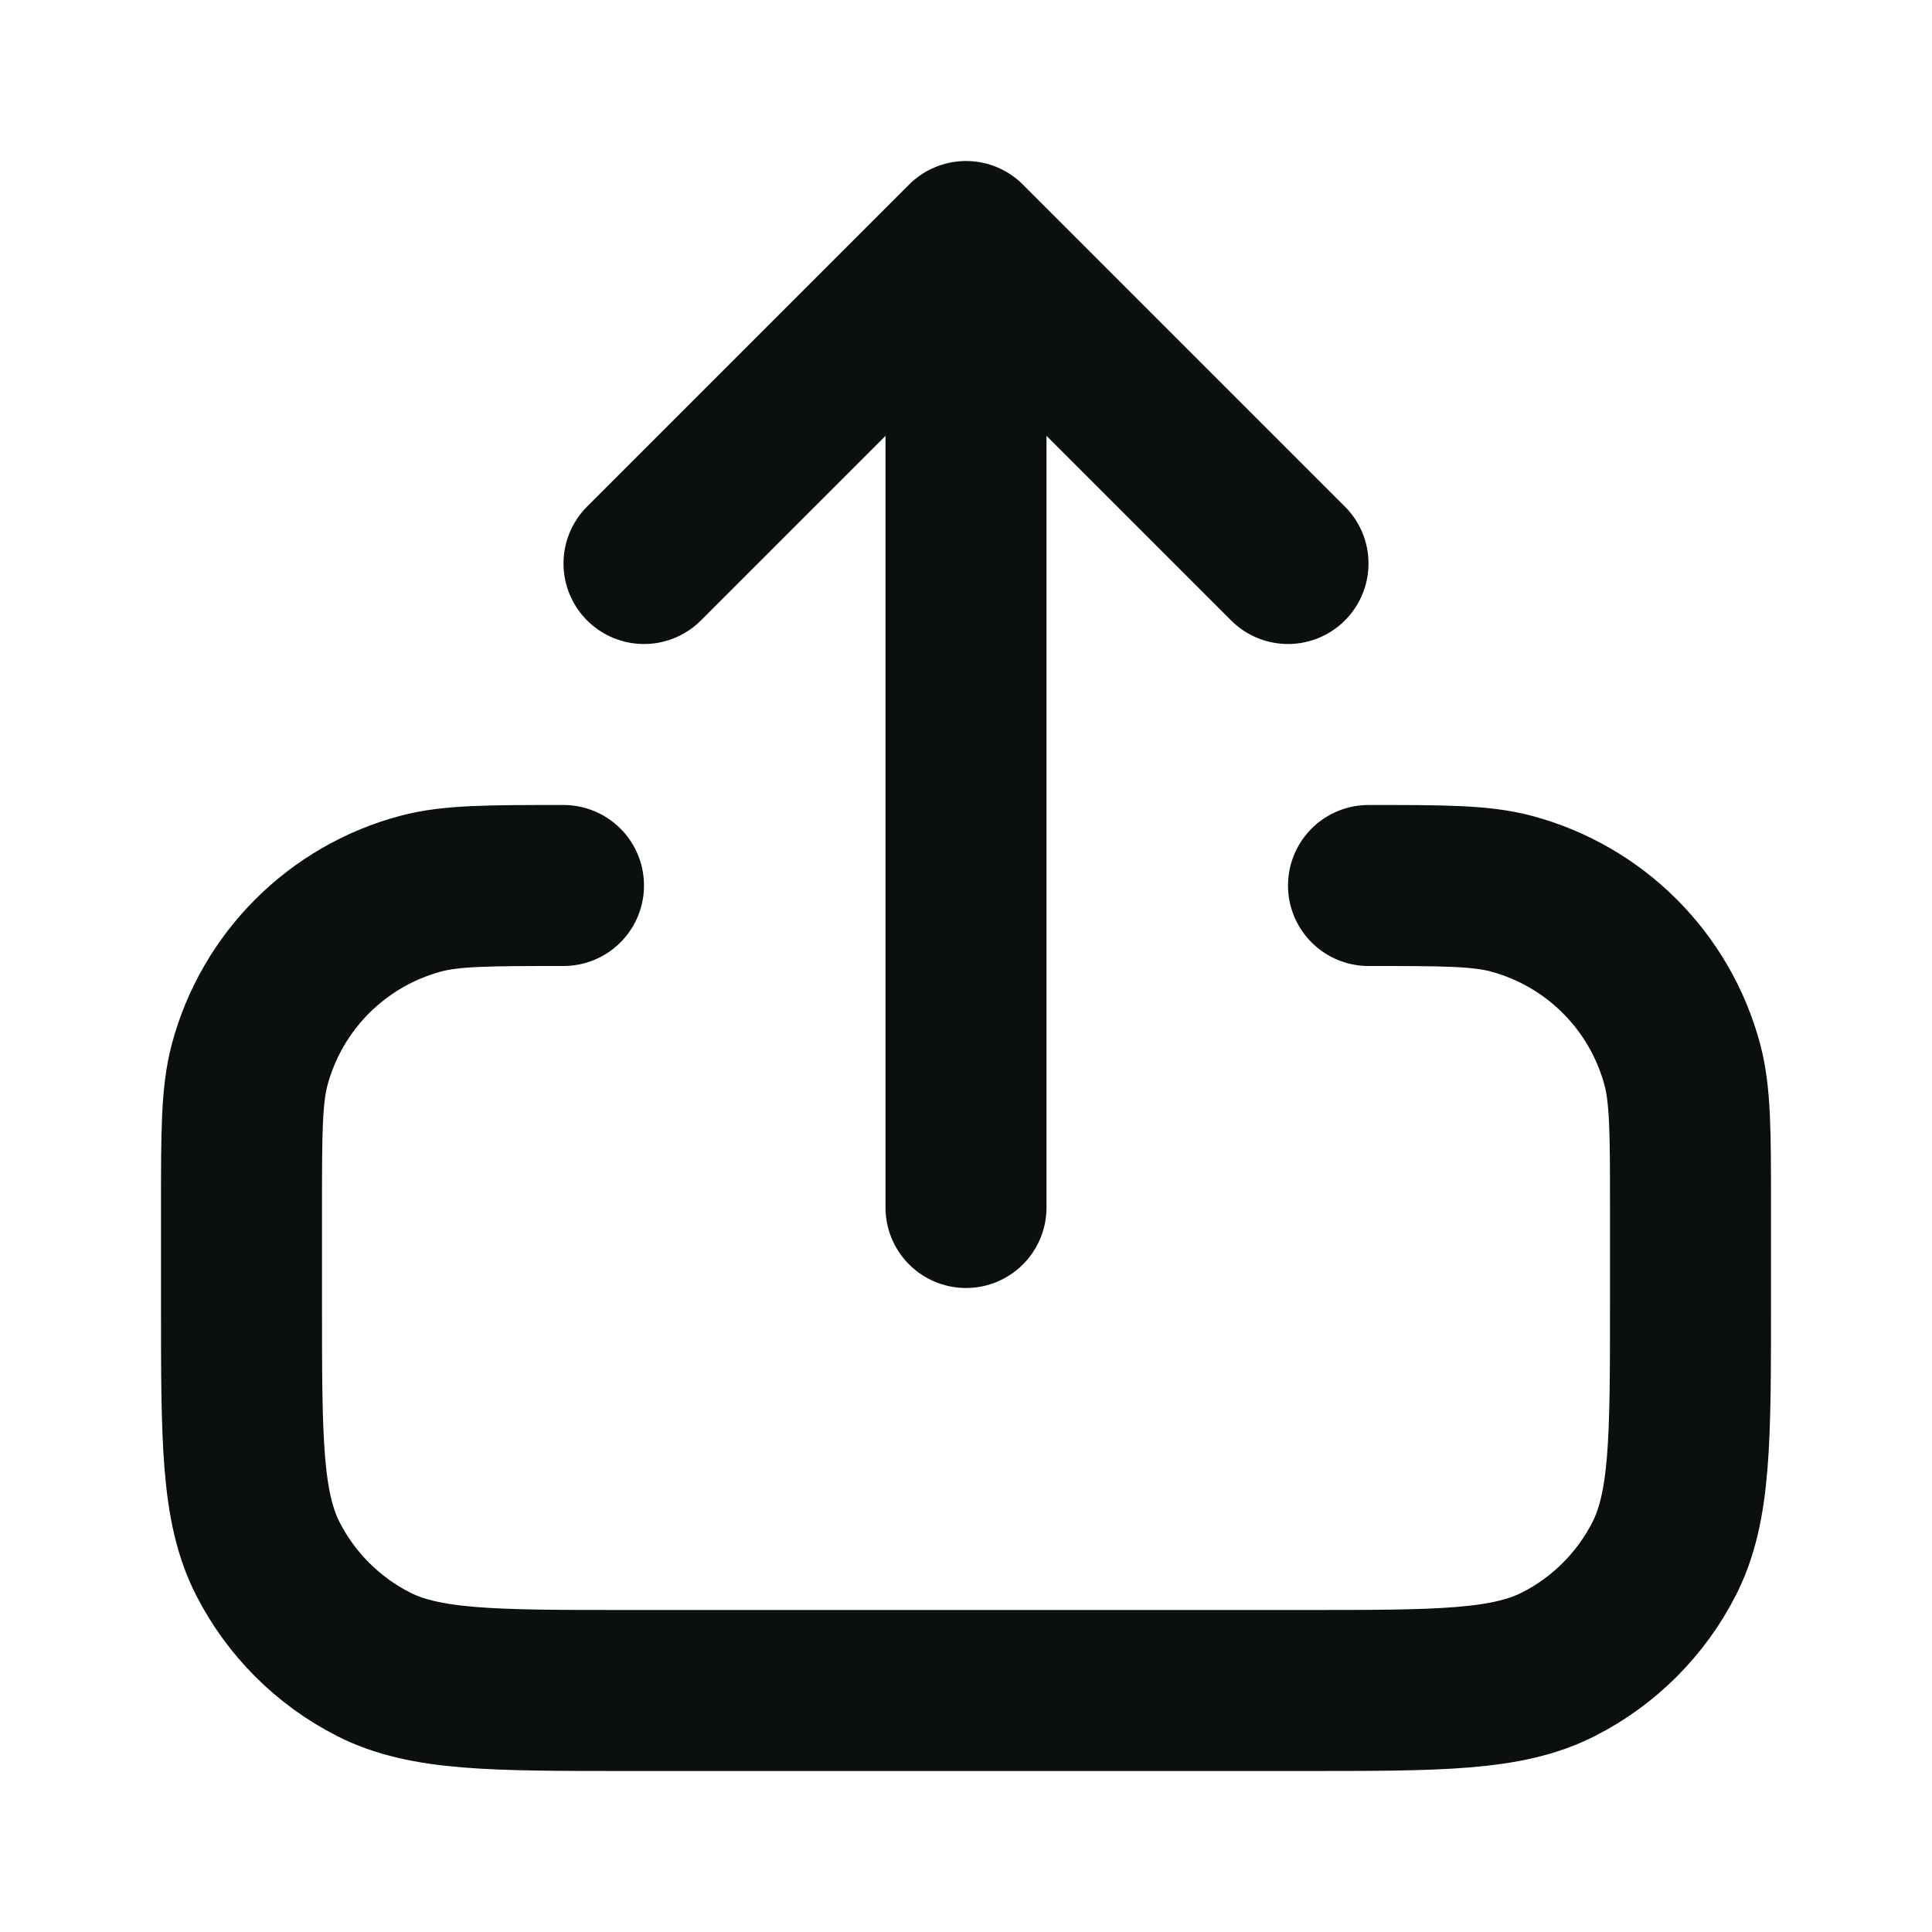
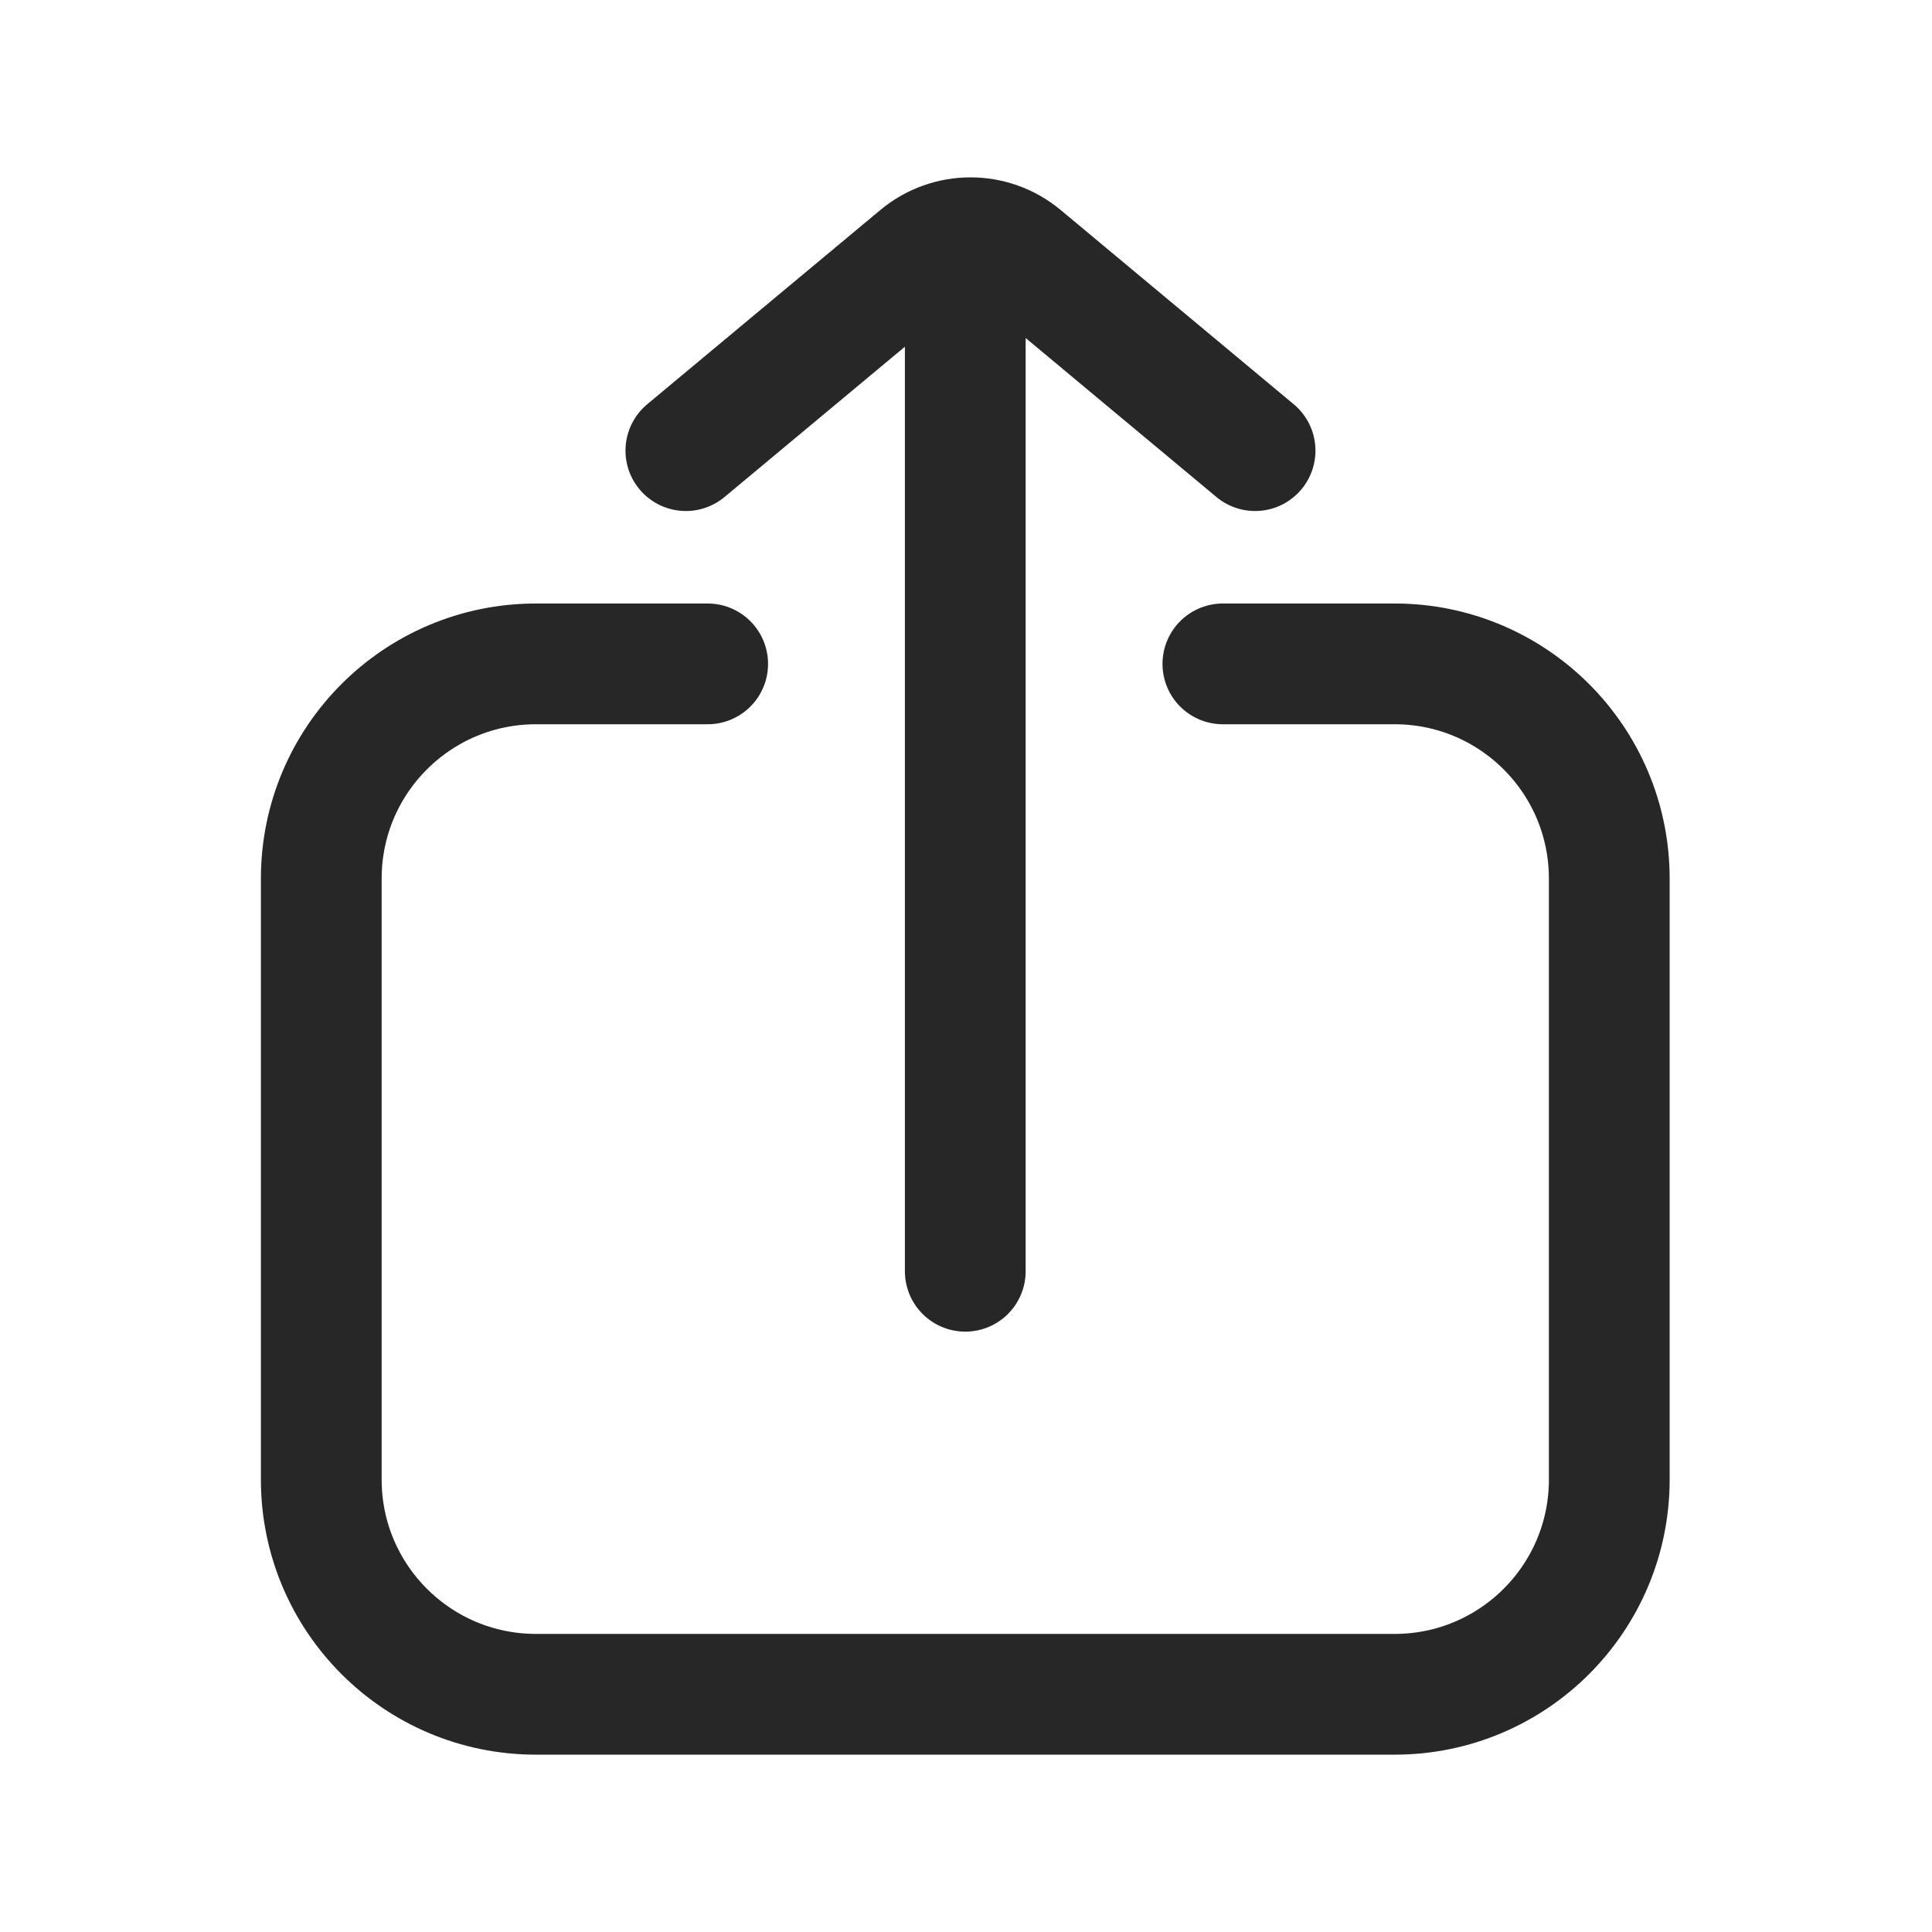
<svg xmlns="http://www.w3.org/2000/svg" width="24" height="24" viewBox="0 0 24 24" fill="none">
-   <path d="M7 11C6.07 11 5.605 11 5.224 11.102C4.188 11.38 3.38 12.188 3.102 13.223C3 13.605 3 14.07 3 15V16.2C3 17.88 3 18.72 3.327 19.362C3.615 19.927 4.074 20.385 4.638 20.673C5.28 21 6.12 21 7.8 21H16.2C17.88 21 18.72 21 19.362 20.673C19.927 20.385 20.385 19.927 20.673 19.362C21 18.72 21 17.88 21 16.2V15C21 14.07 21 13.605 20.898 13.223C20.62 12.188 19.812 11.38 18.776 11.102C18.395 11 17.93 11 17 11M16 7L12 3M12 3L8 7M12 3V15" stroke="#0C0F0F" stroke-width="2" stroke-linecap="round" stroke-linejoin="round" />
+   <path d="M15.191 8.247H17.325C18.797 8.247 19.991 9.441 19.991 10.914V18.38C19.991 19.853 18.797 21.047 17.325 21.047H6.658C5.185 21.047 3.991 19.853 3.991 18.38V10.914C3.991 9.441 5.185 8.247 6.658 8.247H8.791M8.52 5.598L11.416 3.185C11.787 2.876 12.325 2.876 12.696 3.185L15.591 5.598M11.991 4.098V15.792" stroke="#272727" stroke-width="1.5" stroke-linecap="round" />
</svg>
